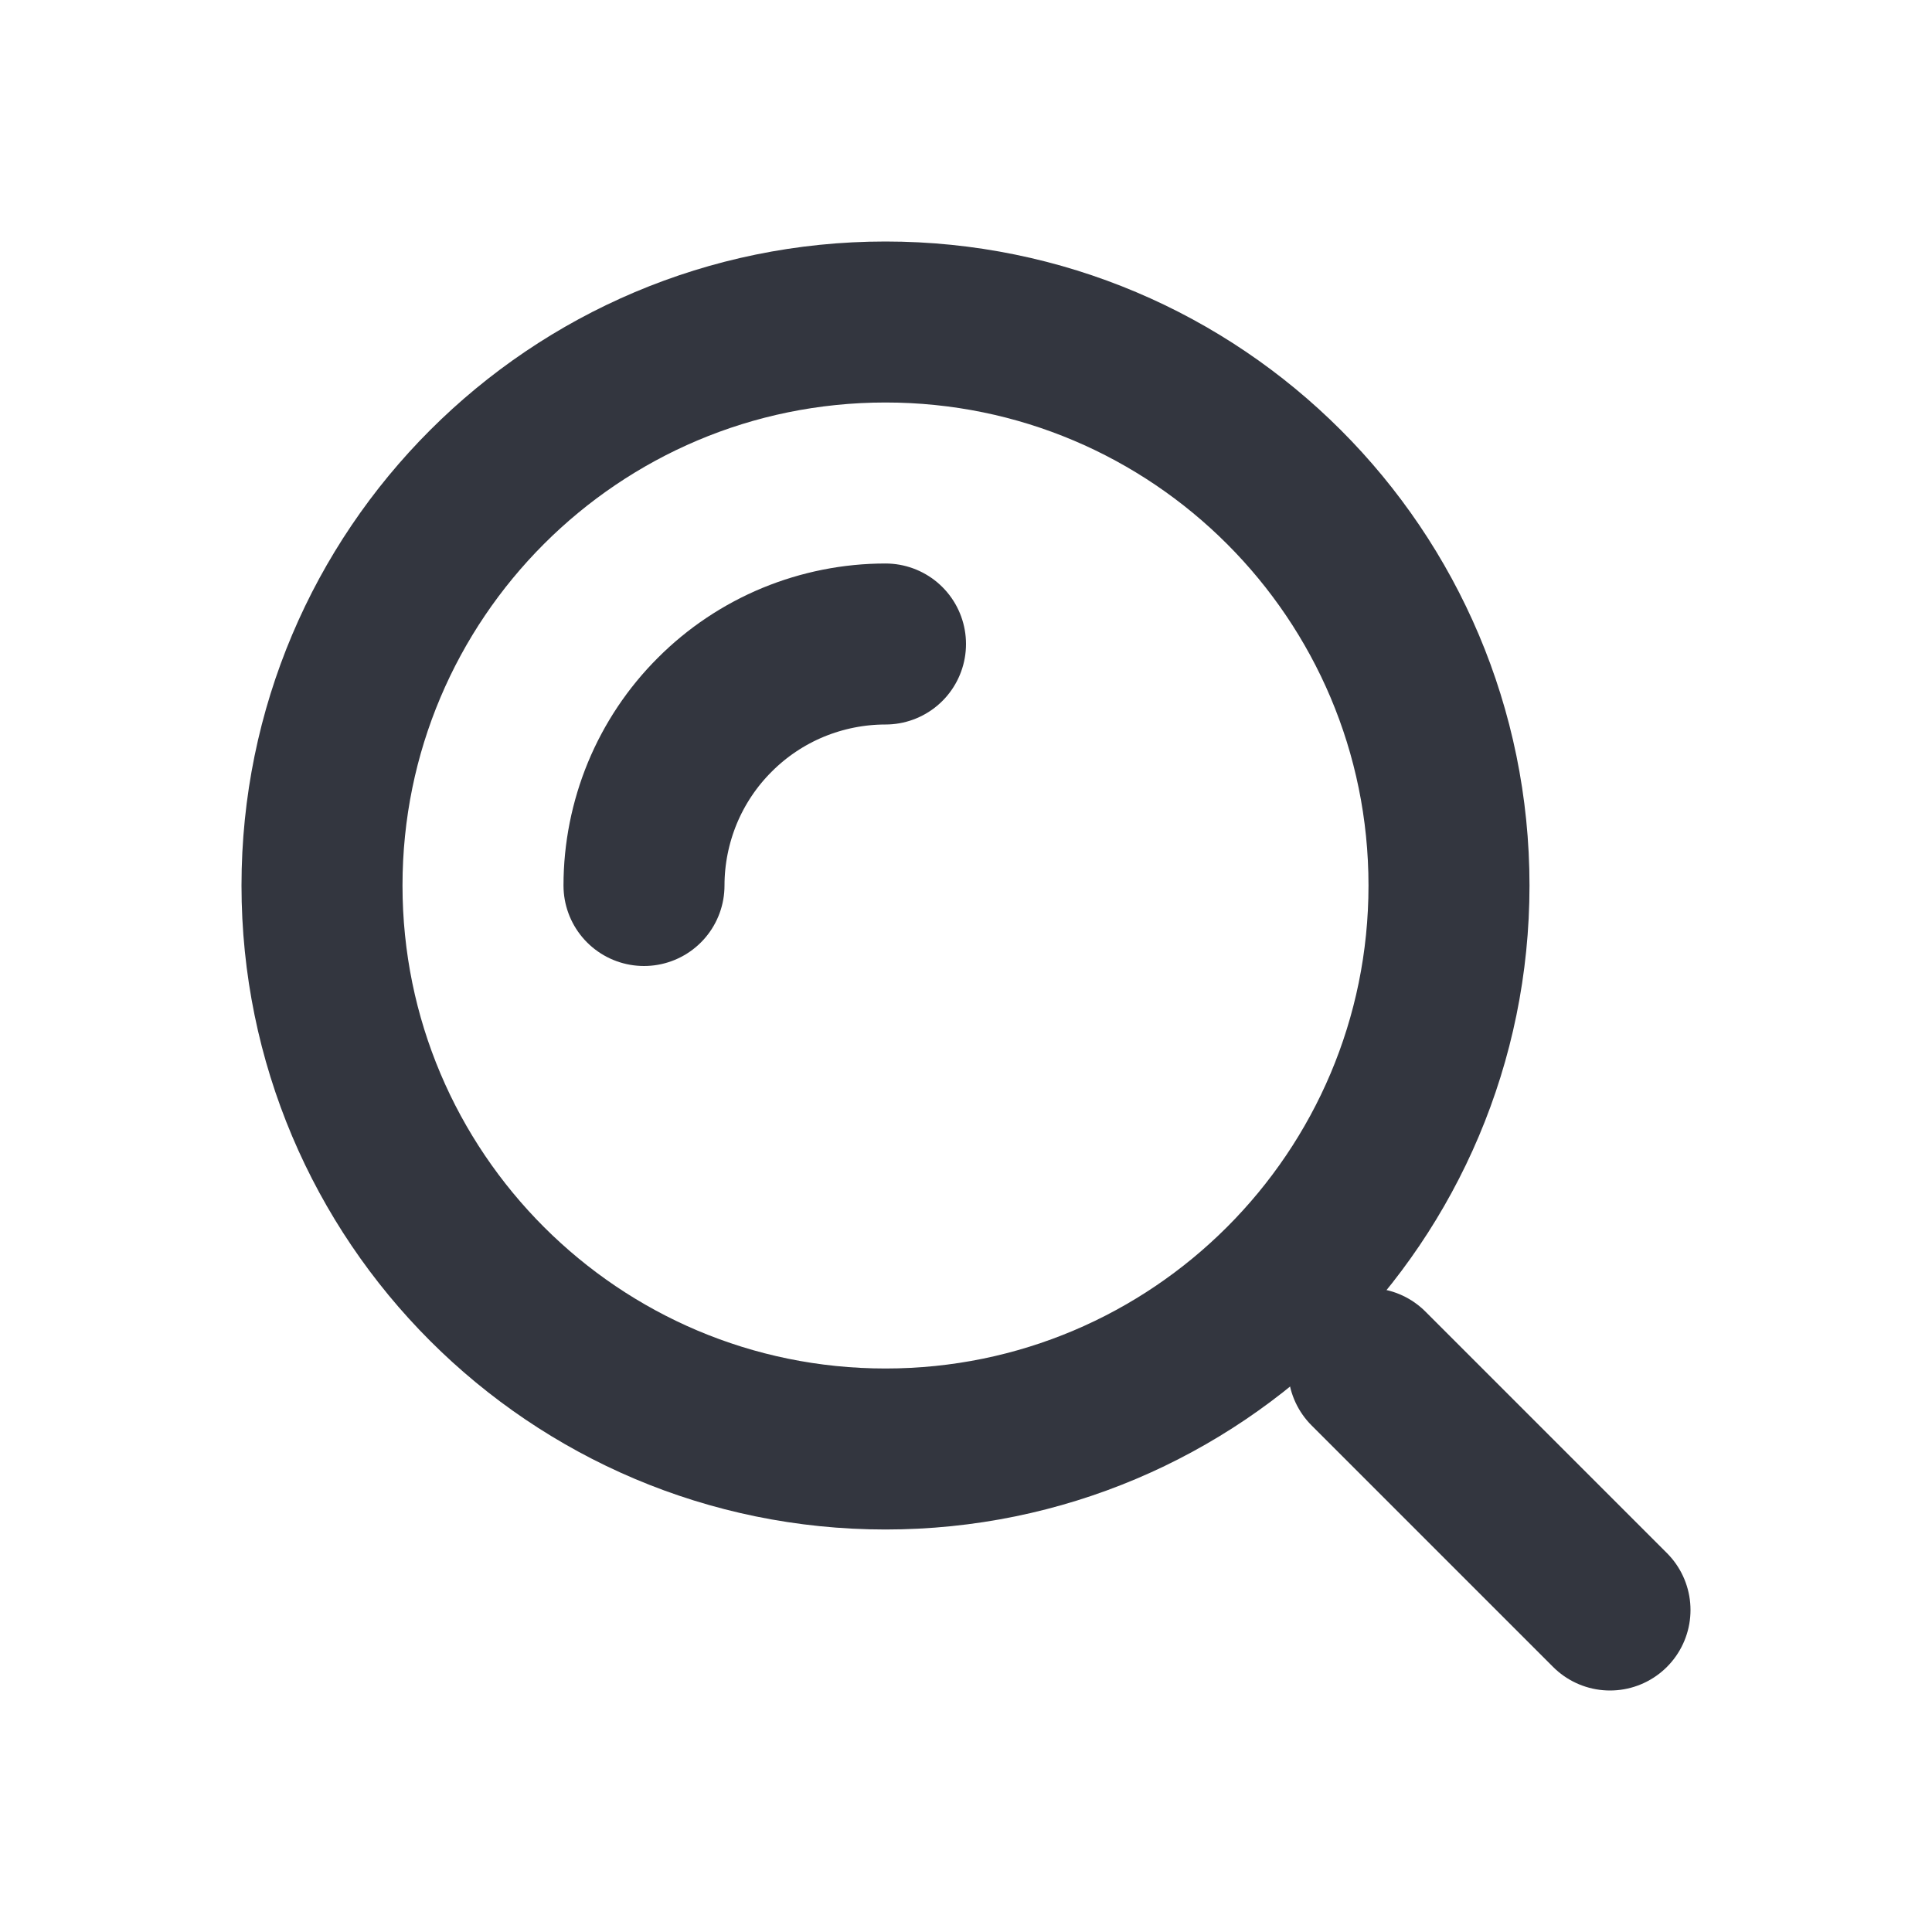
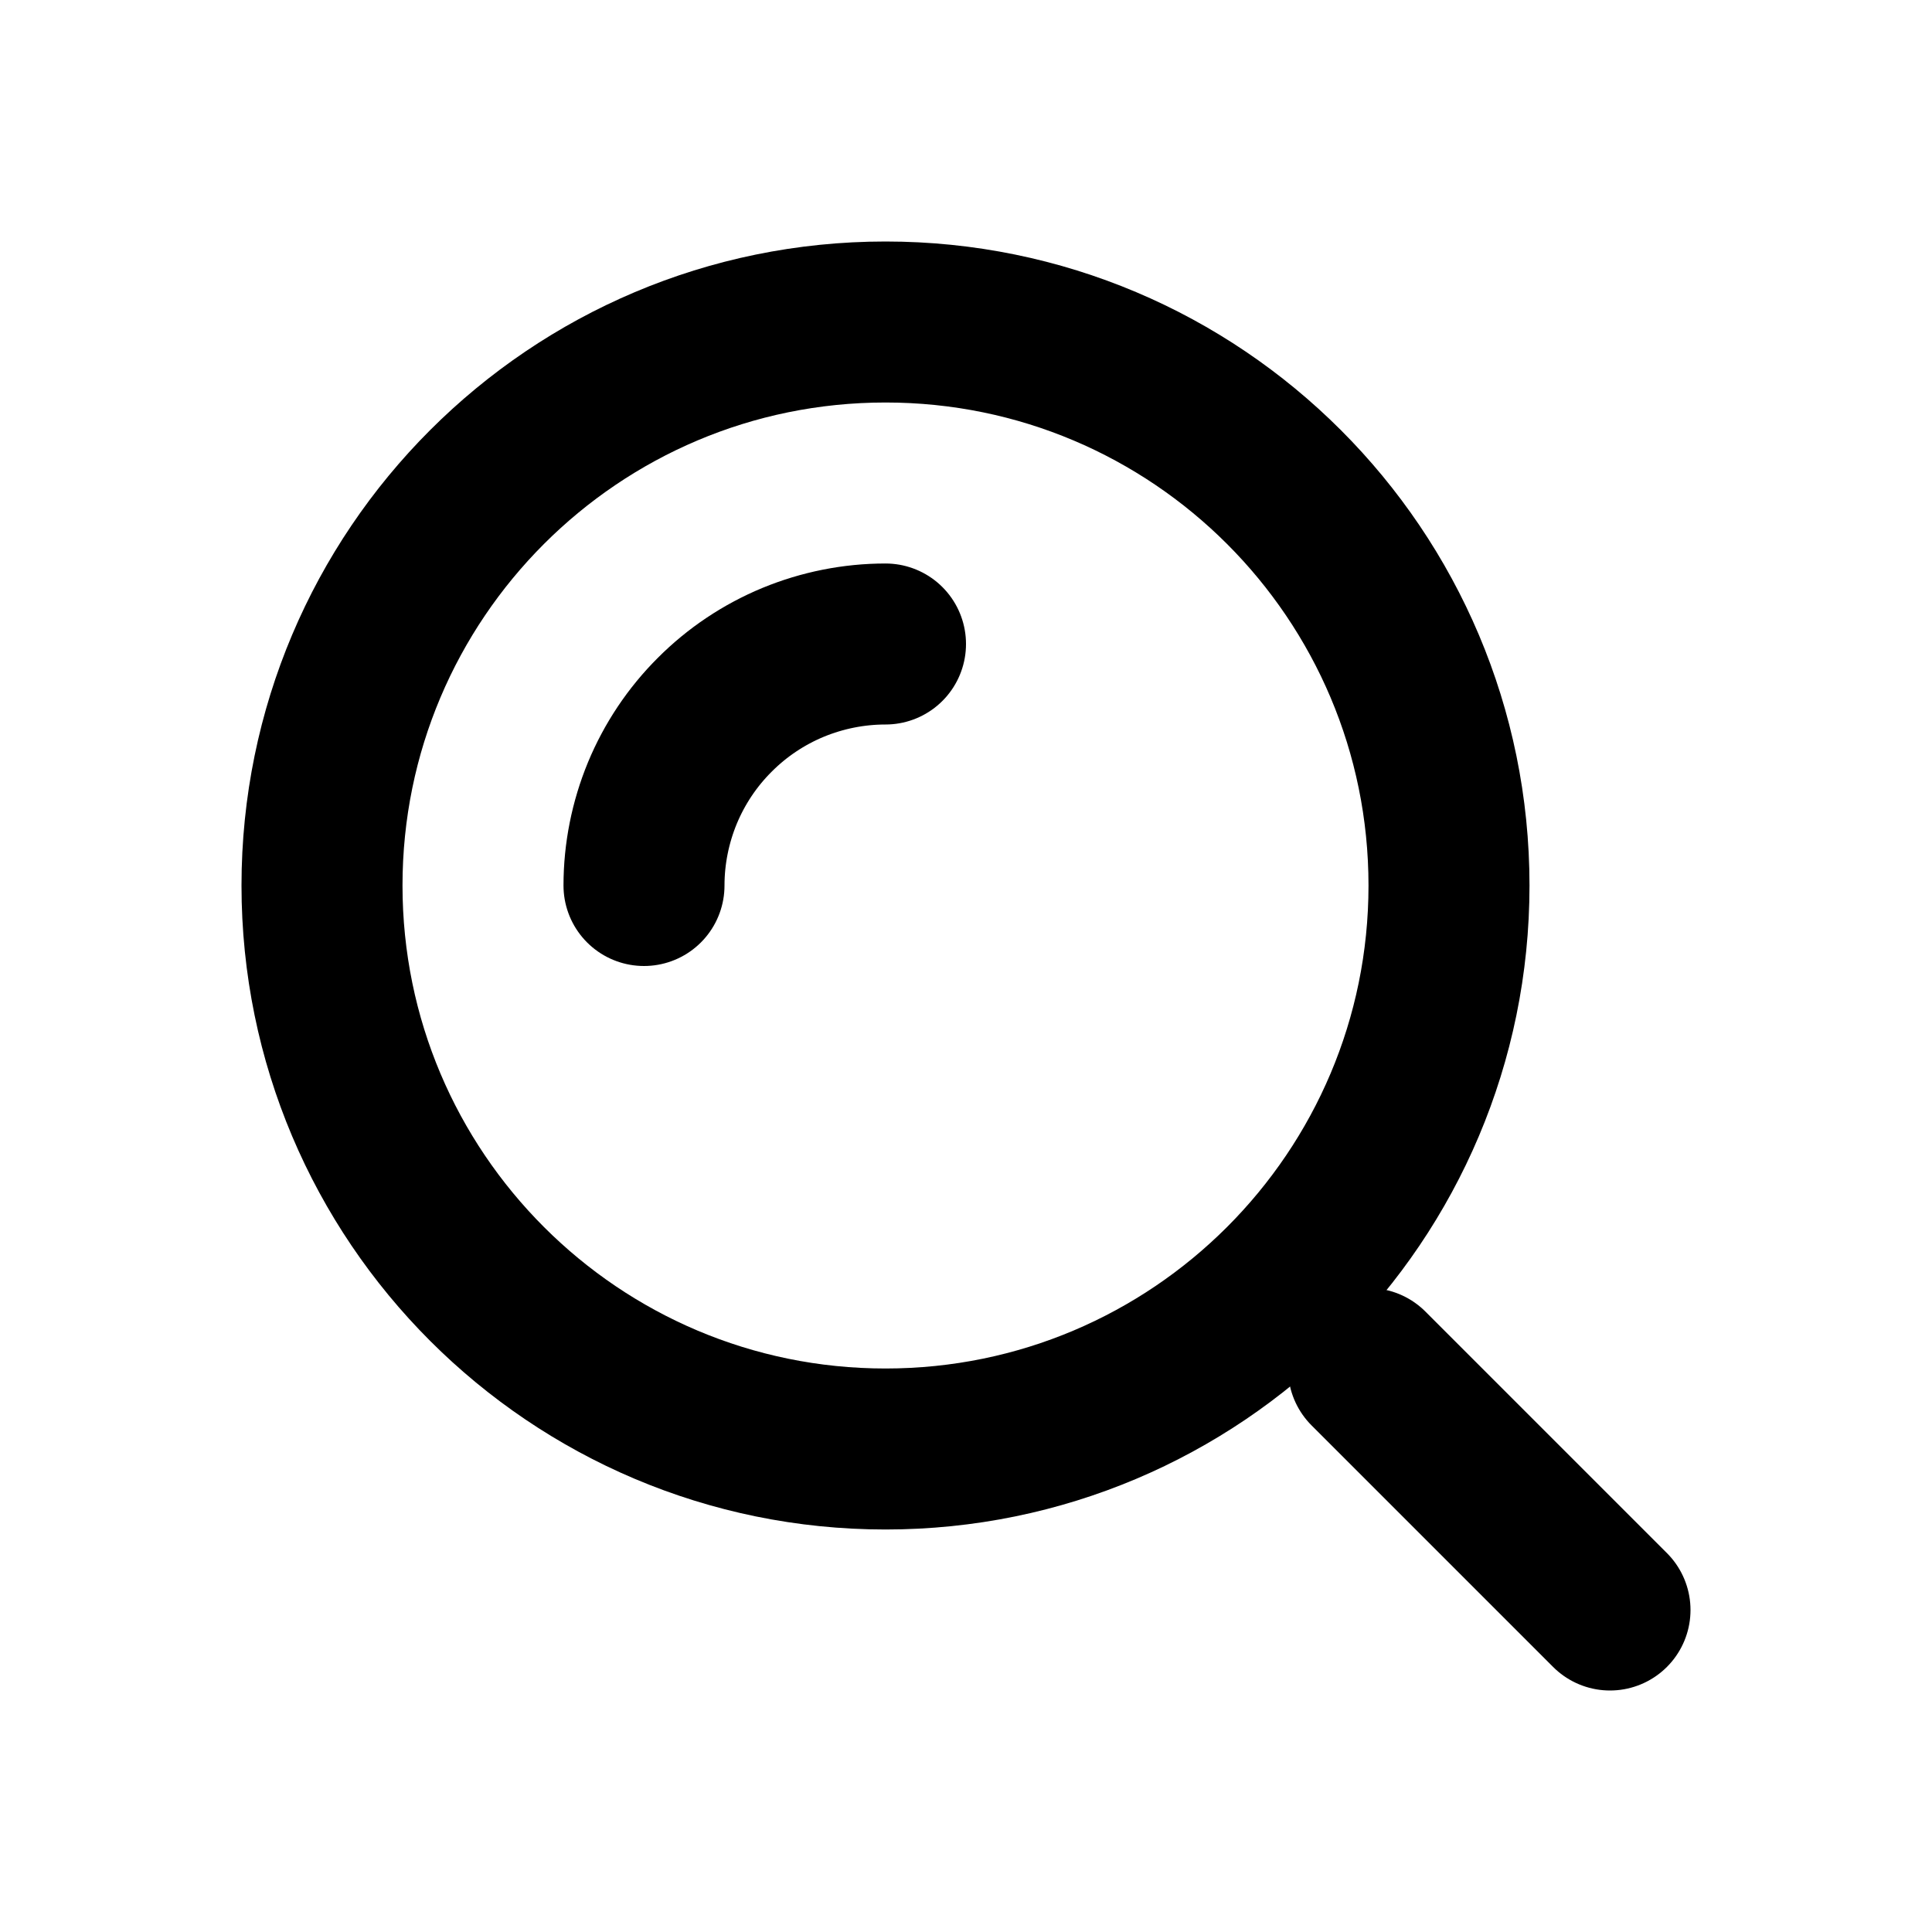
<svg xmlns="http://www.w3.org/2000/svg" width="800px" height="800px" viewBox="0 0 24 24" fill="none">
-   <circle cx="11" cy="11" r="7" stroke="#33363F" stroke-width="2" />
-   <path d="M11 8C10.606 8 10.216 8.078 9.852 8.228C9.488 8.379 9.157 8.6 8.879 8.879C8.6 9.157 8.379 9.488 8.228 9.852C8.078 10.216 8 10.606 8 11" stroke="#33363F" stroke-width="2" stroke-linecap="round" />
-   <path d="M20 20L17 17" stroke="#33363F" stroke-width="2" stroke-linecap="round" />
+   <circle cx="11" cy="11" r="7" stroke="currentColor" stroke-width="2" />
+   <path d="M11 8C10.606 8 10.216 8.078 9.852 8.228C9.488 8.379 9.157 8.6 8.879 8.879C8.6 9.157 8.379 9.488 8.228 9.852C8.078 10.216 8 10.606 8 11" stroke="currentColor" stroke-width="2" stroke-linecap="round" />
+   <path d="M20 20L17 17" stroke="currentColor" stroke-width="2" stroke-linecap="round" />
</svg>
